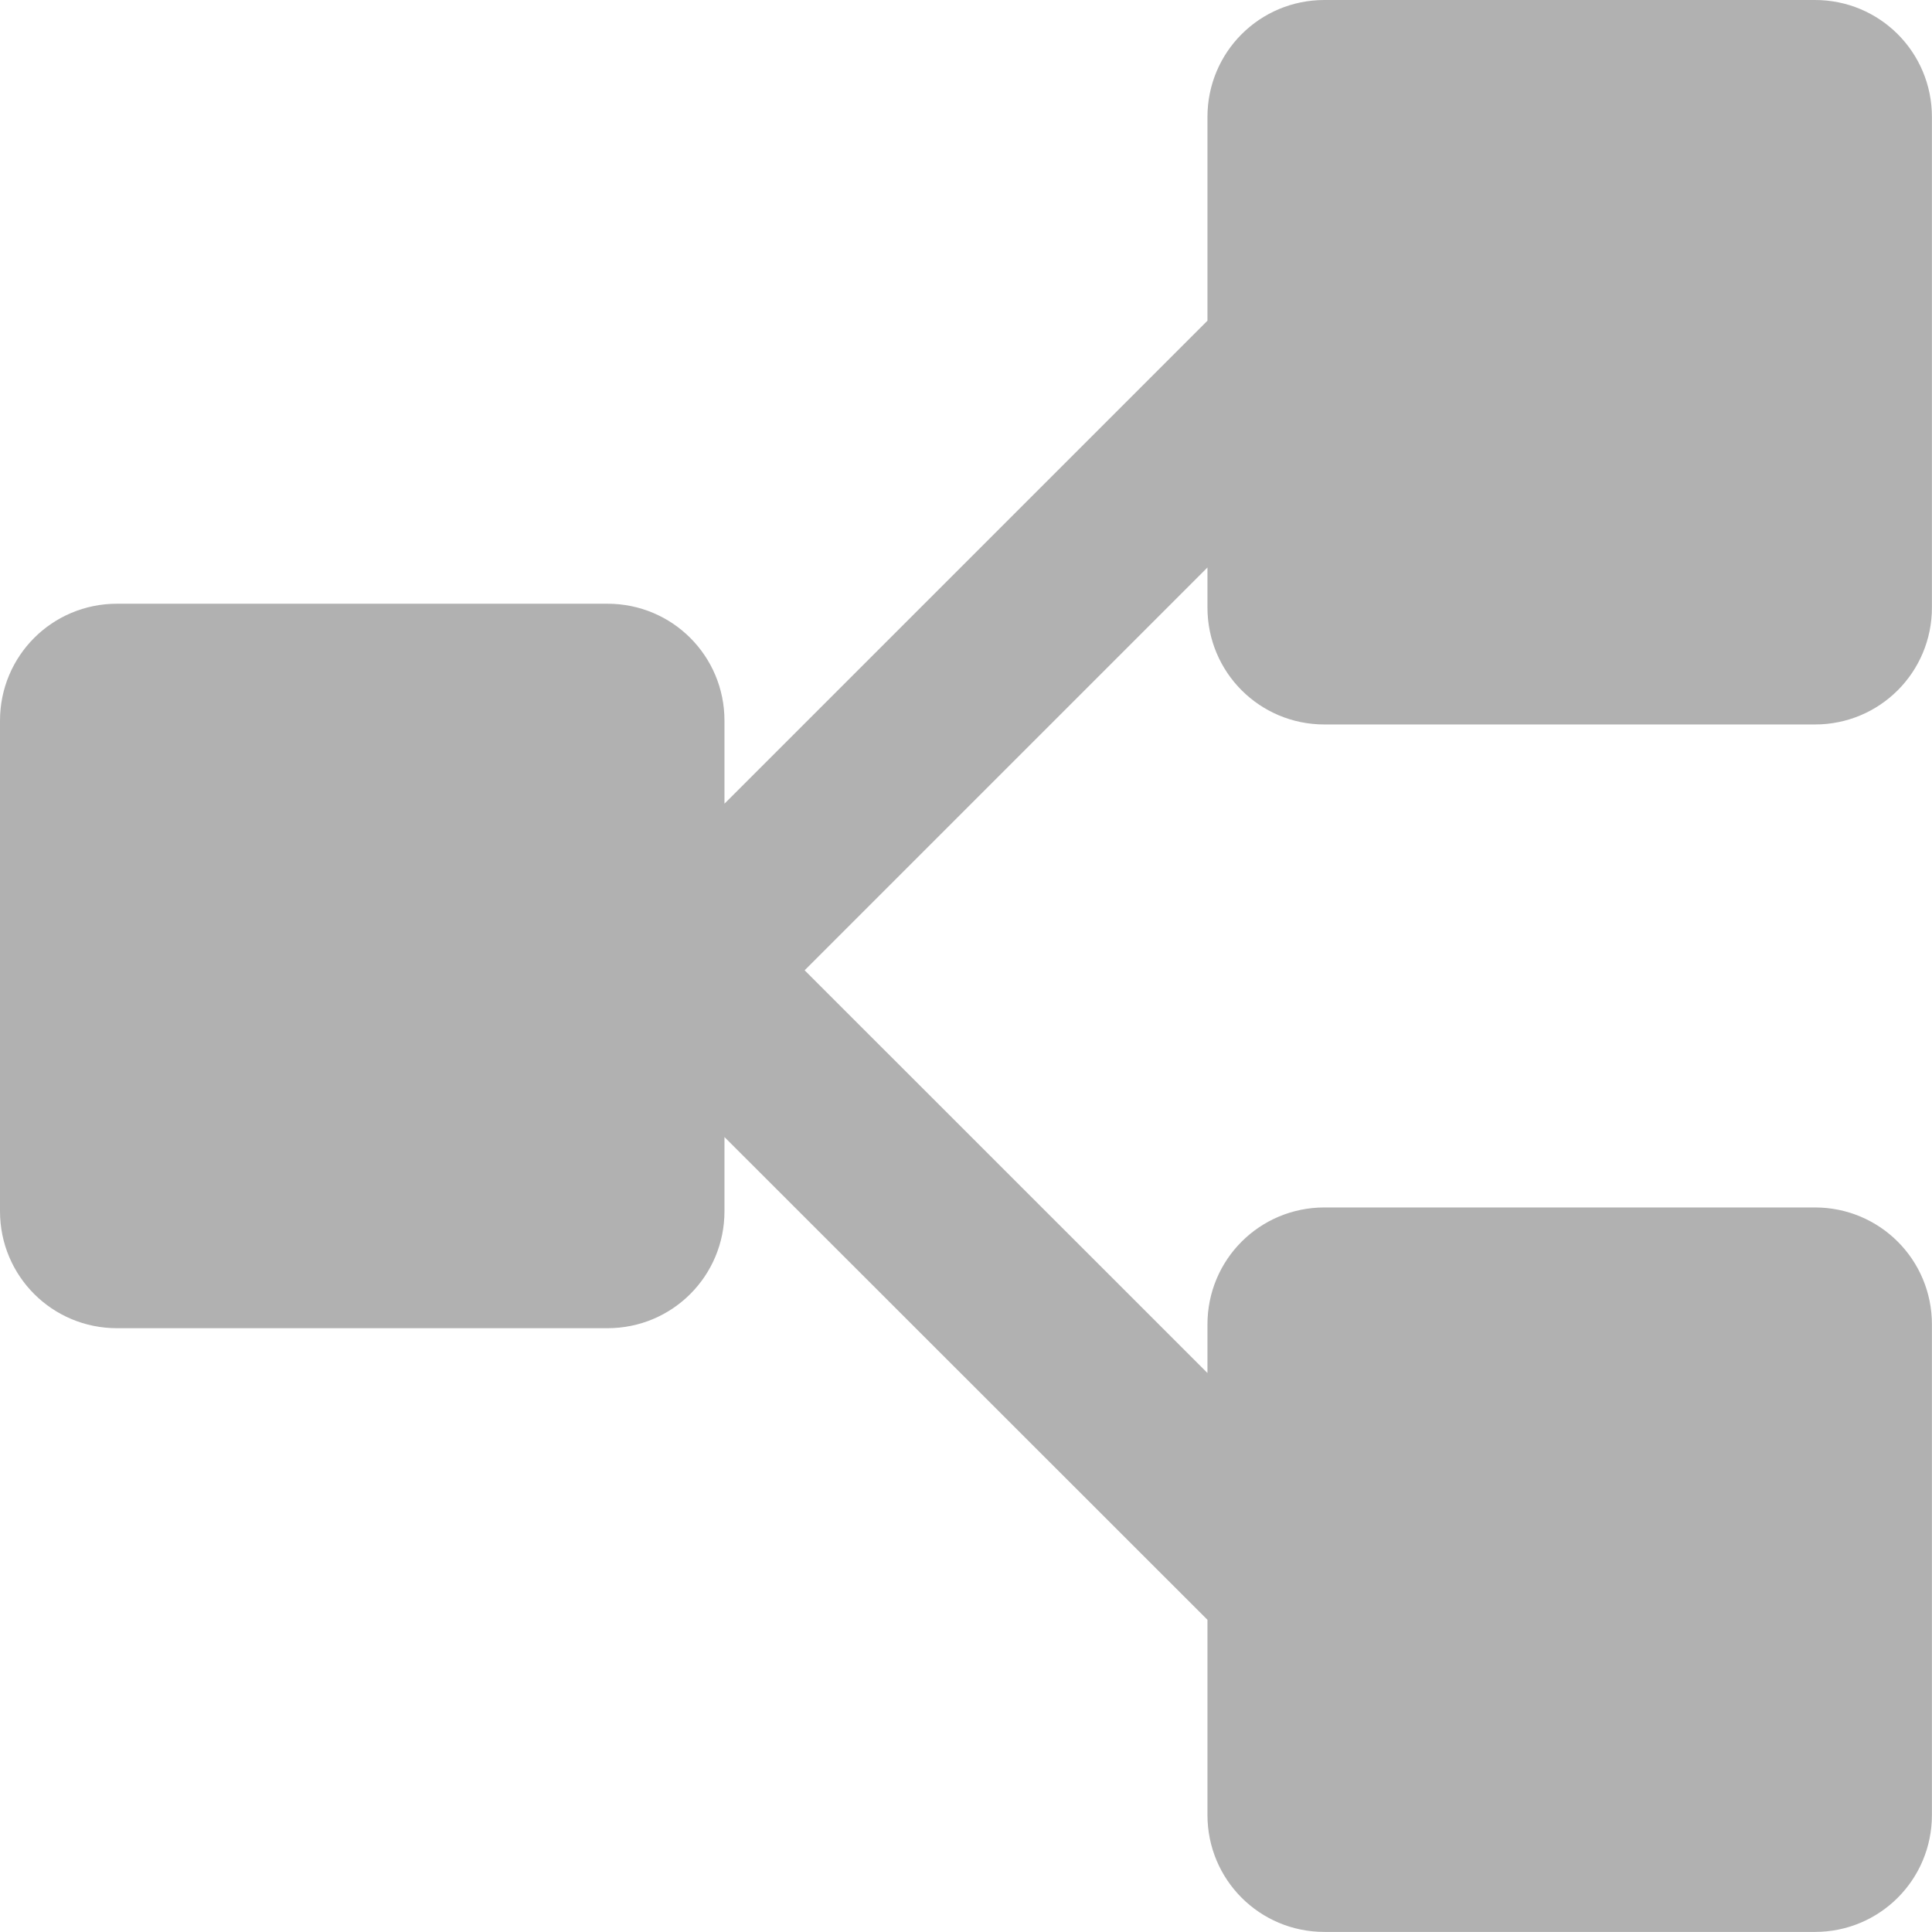
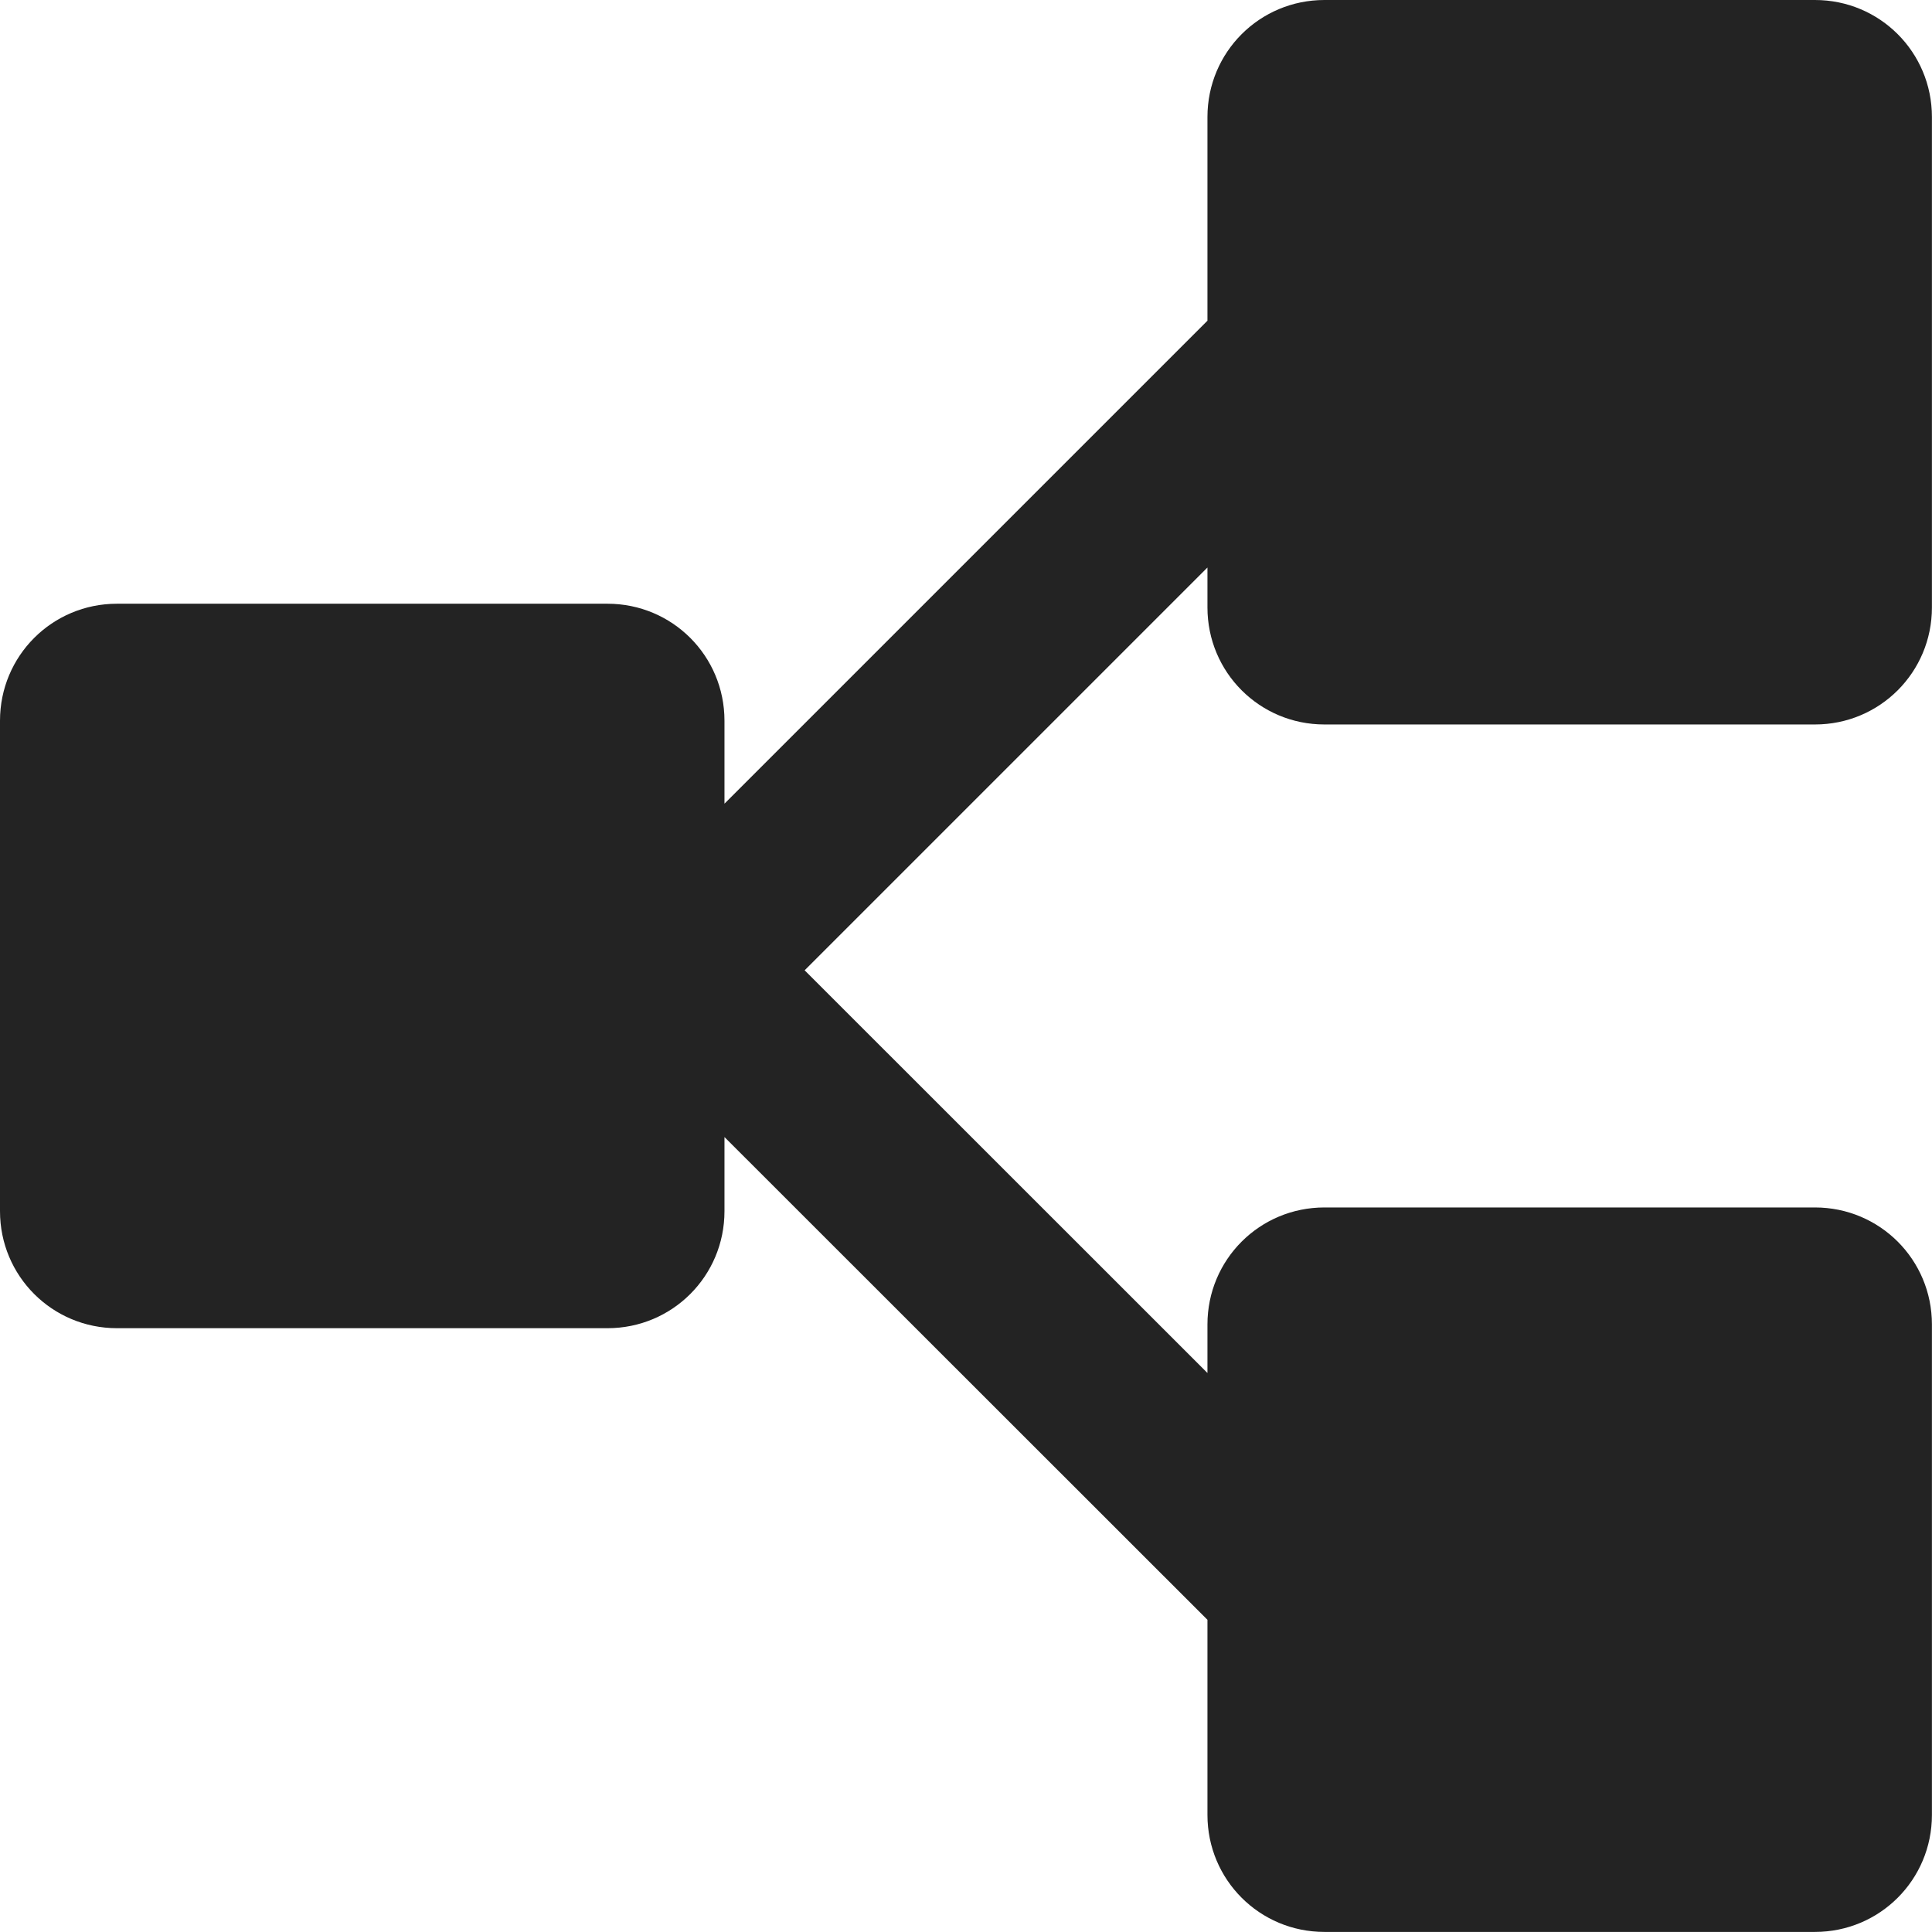
<svg xmlns="http://www.w3.org/2000/svg" width="32" height="32" viewBox="0 0 8.467 8.467" version="1.1" id="svg8">
  <defs id="defs2" />
-   <path id="rect935" style="fill:#b1b1b1;fill-opacity:1;stroke-width:3.16;stroke-linecap:round" d="M 21.938 0 C 20.864 0 20 0.864 20 1.938 L 20 5.312 L 12 13.312 L 12 11.938 C 12 10.864 11.136 10 10.062 10 L 1.938 10 C 0.864 10 0 10.864 0 11.938 L 0 20.062 C -1.4802974e-16 21.136 0.864 22 1.938 22 L 10.062 22 C 11.136 22 12 21.136 12 20.062 L 12 18.834 L 20 26.83 L 20 30.062 C 20 31.136 20.864 32 21.938 32 L 30.062 32 C 31.136 32 32 31.136 32 30.062 L 32 21.938 C 32 20.864 31.136 20 30.062 20 L 21.938 20 C 20.864 20 20 20.864 20 21.938 L 20 22.742 L 13.328 16.072 L 20 9.4 L 20 10.062 C 20 11.136 20.864 12 21.938 12 L 30.062 12 C 31.136 12 32 11.136 32 10.062 L 32 1.938 C 32 0.864 31.136 0 30.062 0 L 21.938 0 z " transform="scale(0.2645833)" />
+   <path id="rect935" style="fill:#232323;fill-opacity:1;stroke-width:3.16;stroke-linecap:round" d="M 21.938 0 C 20.864 0 20 0.864 20 1.938 L 20 5.312 L 12 13.312 L 12 11.938 C 12 10.864 11.136 10 10.062 10 L 1.938 10 C 0.864 10 0 10.864 0 11.938 L 0 20.062 C -1.4802974e-16 21.136 0.864 22 1.938 22 L 10.062 22 C 11.136 22 12 21.136 12 20.062 L 12 18.834 L 20 26.83 L 20 30.062 C 20 31.136 20.864 32 21.938 32 L 30.062 32 C 31.136 32 32 31.136 32 30.062 L 32 21.938 C 32 20.864 31.136 20 30.062 20 L 21.938 20 C 20.864 20 20 20.864 20 21.938 L 20 22.742 L 13.328 16.072 L 20 9.4 L 20 10.062 C 20 11.136 20.864 12 21.938 12 L 30.062 12 C 31.136 12 32 11.136 32 10.062 L 32 1.938 C 32 0.864 31.136 0 30.062 0 L 21.938 0 z " transform="scale(0.2645833)" />
</svg>
